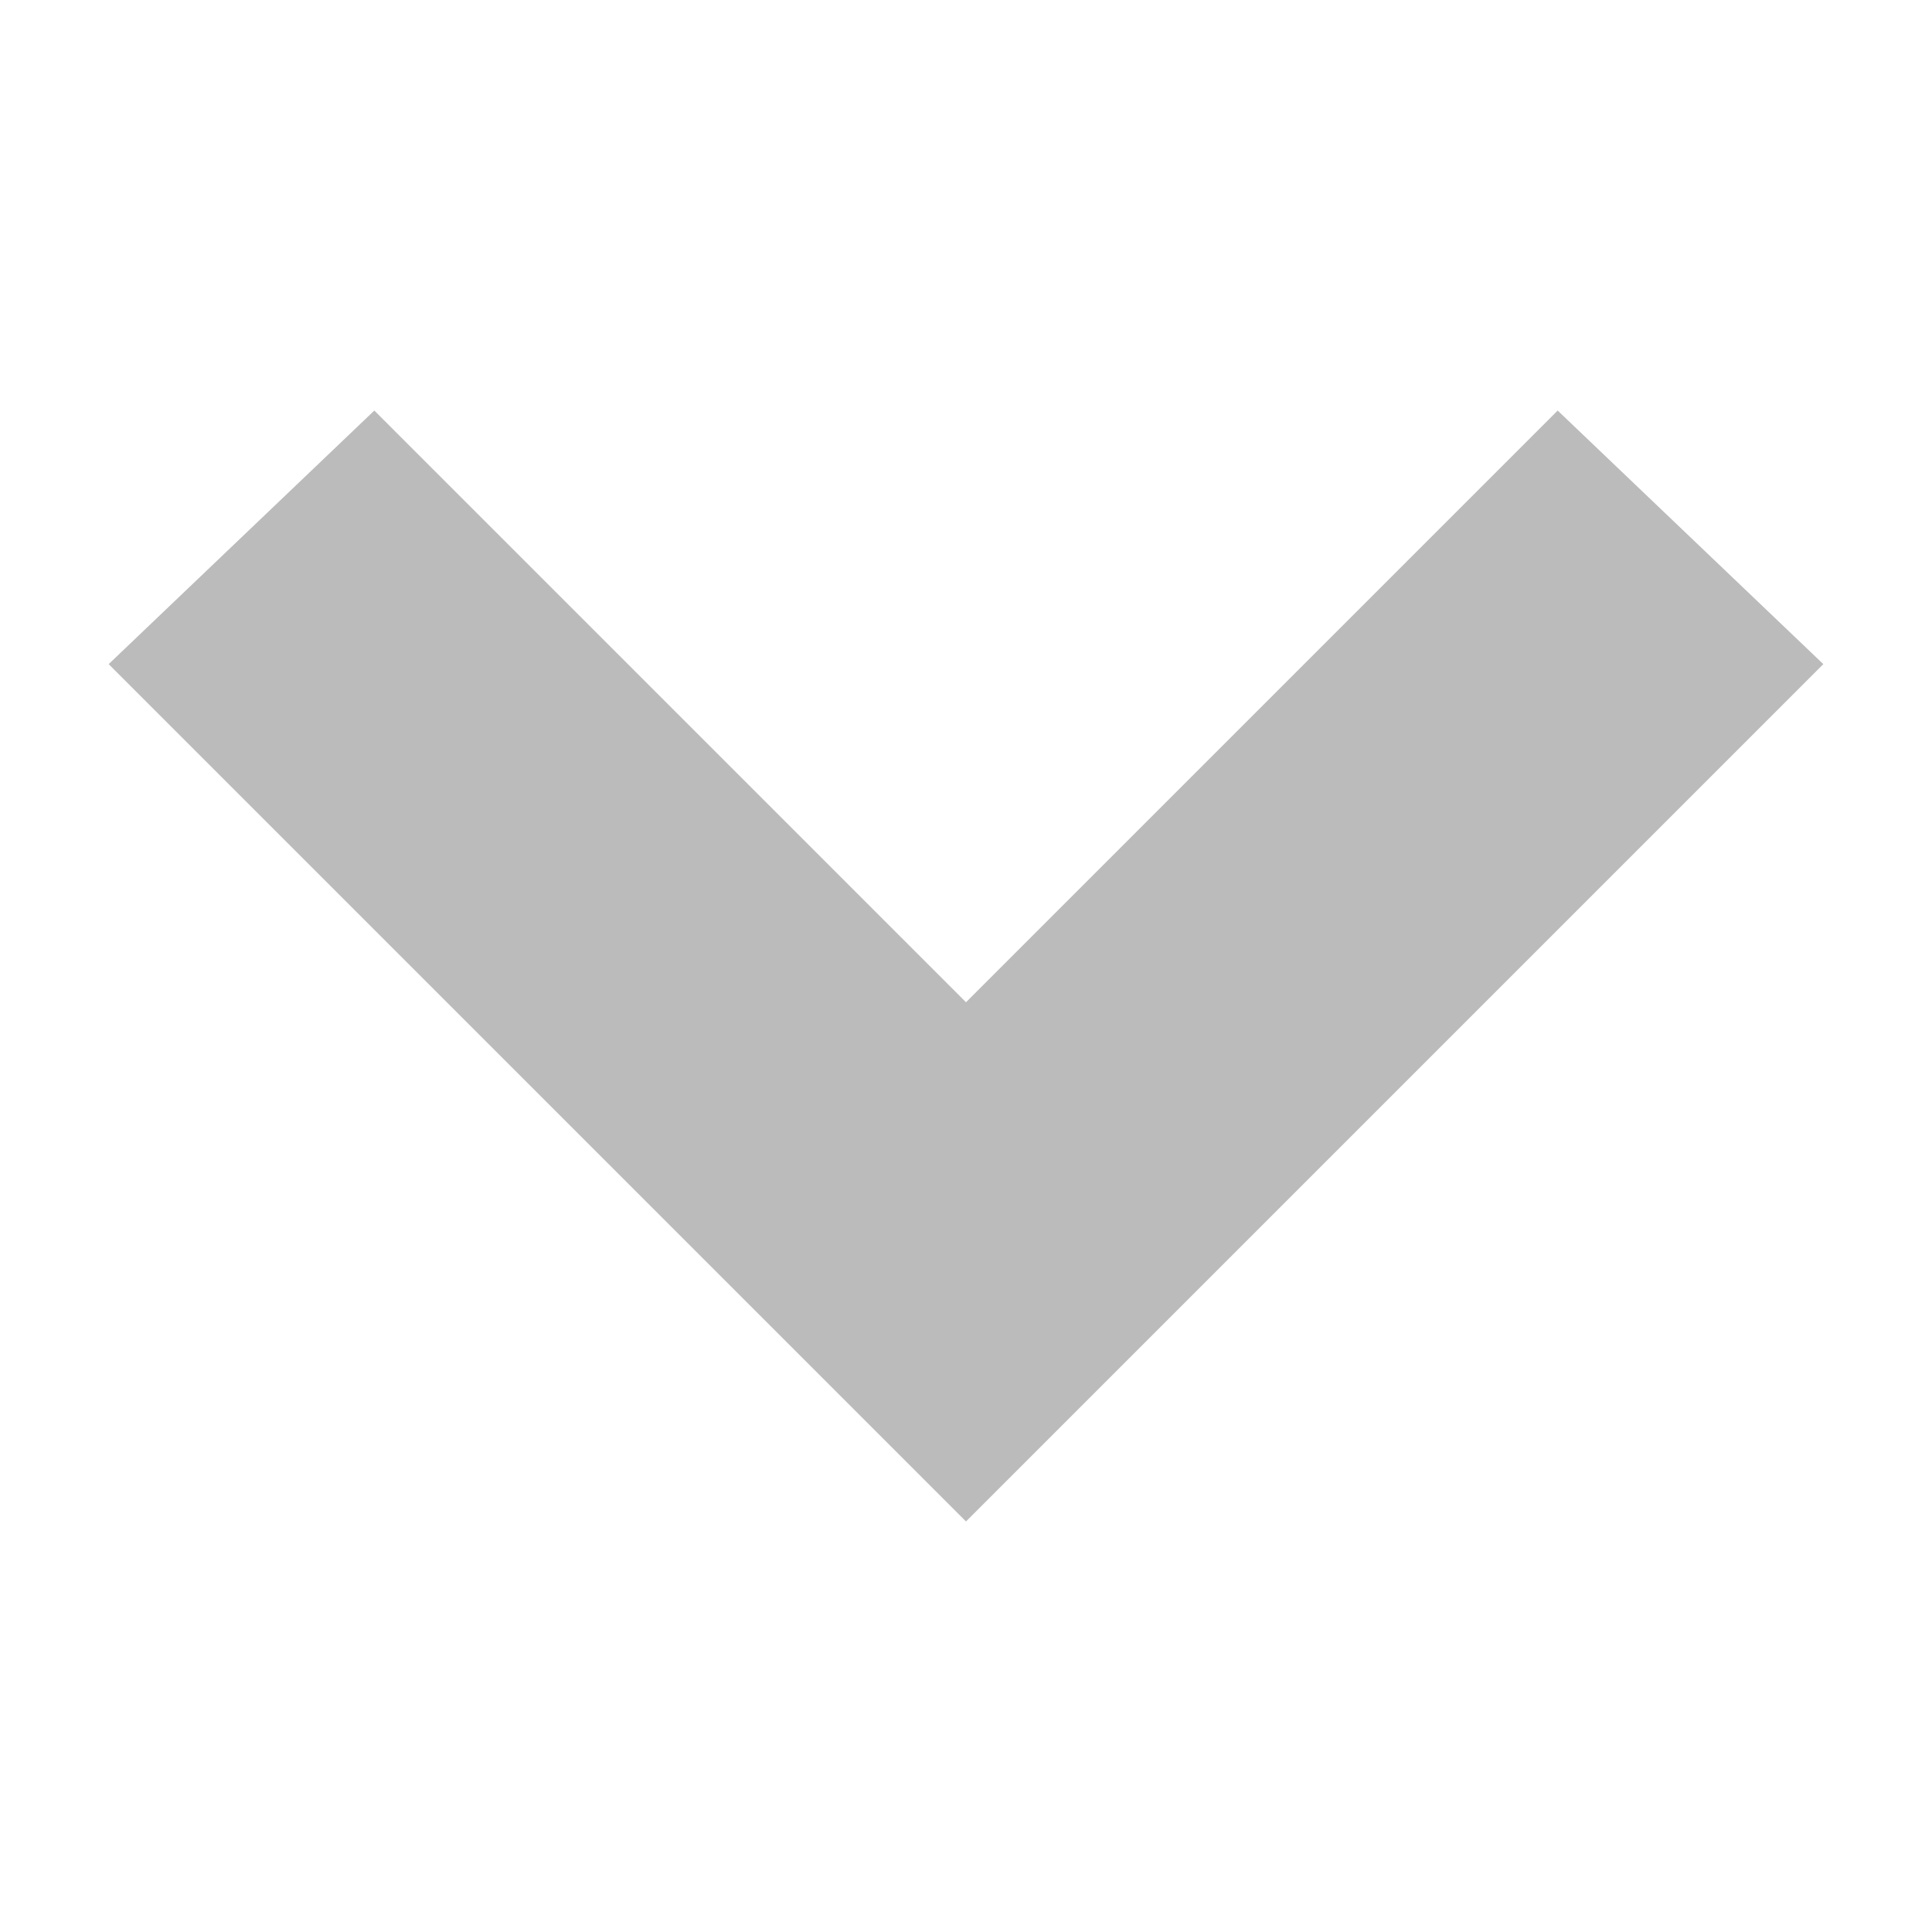
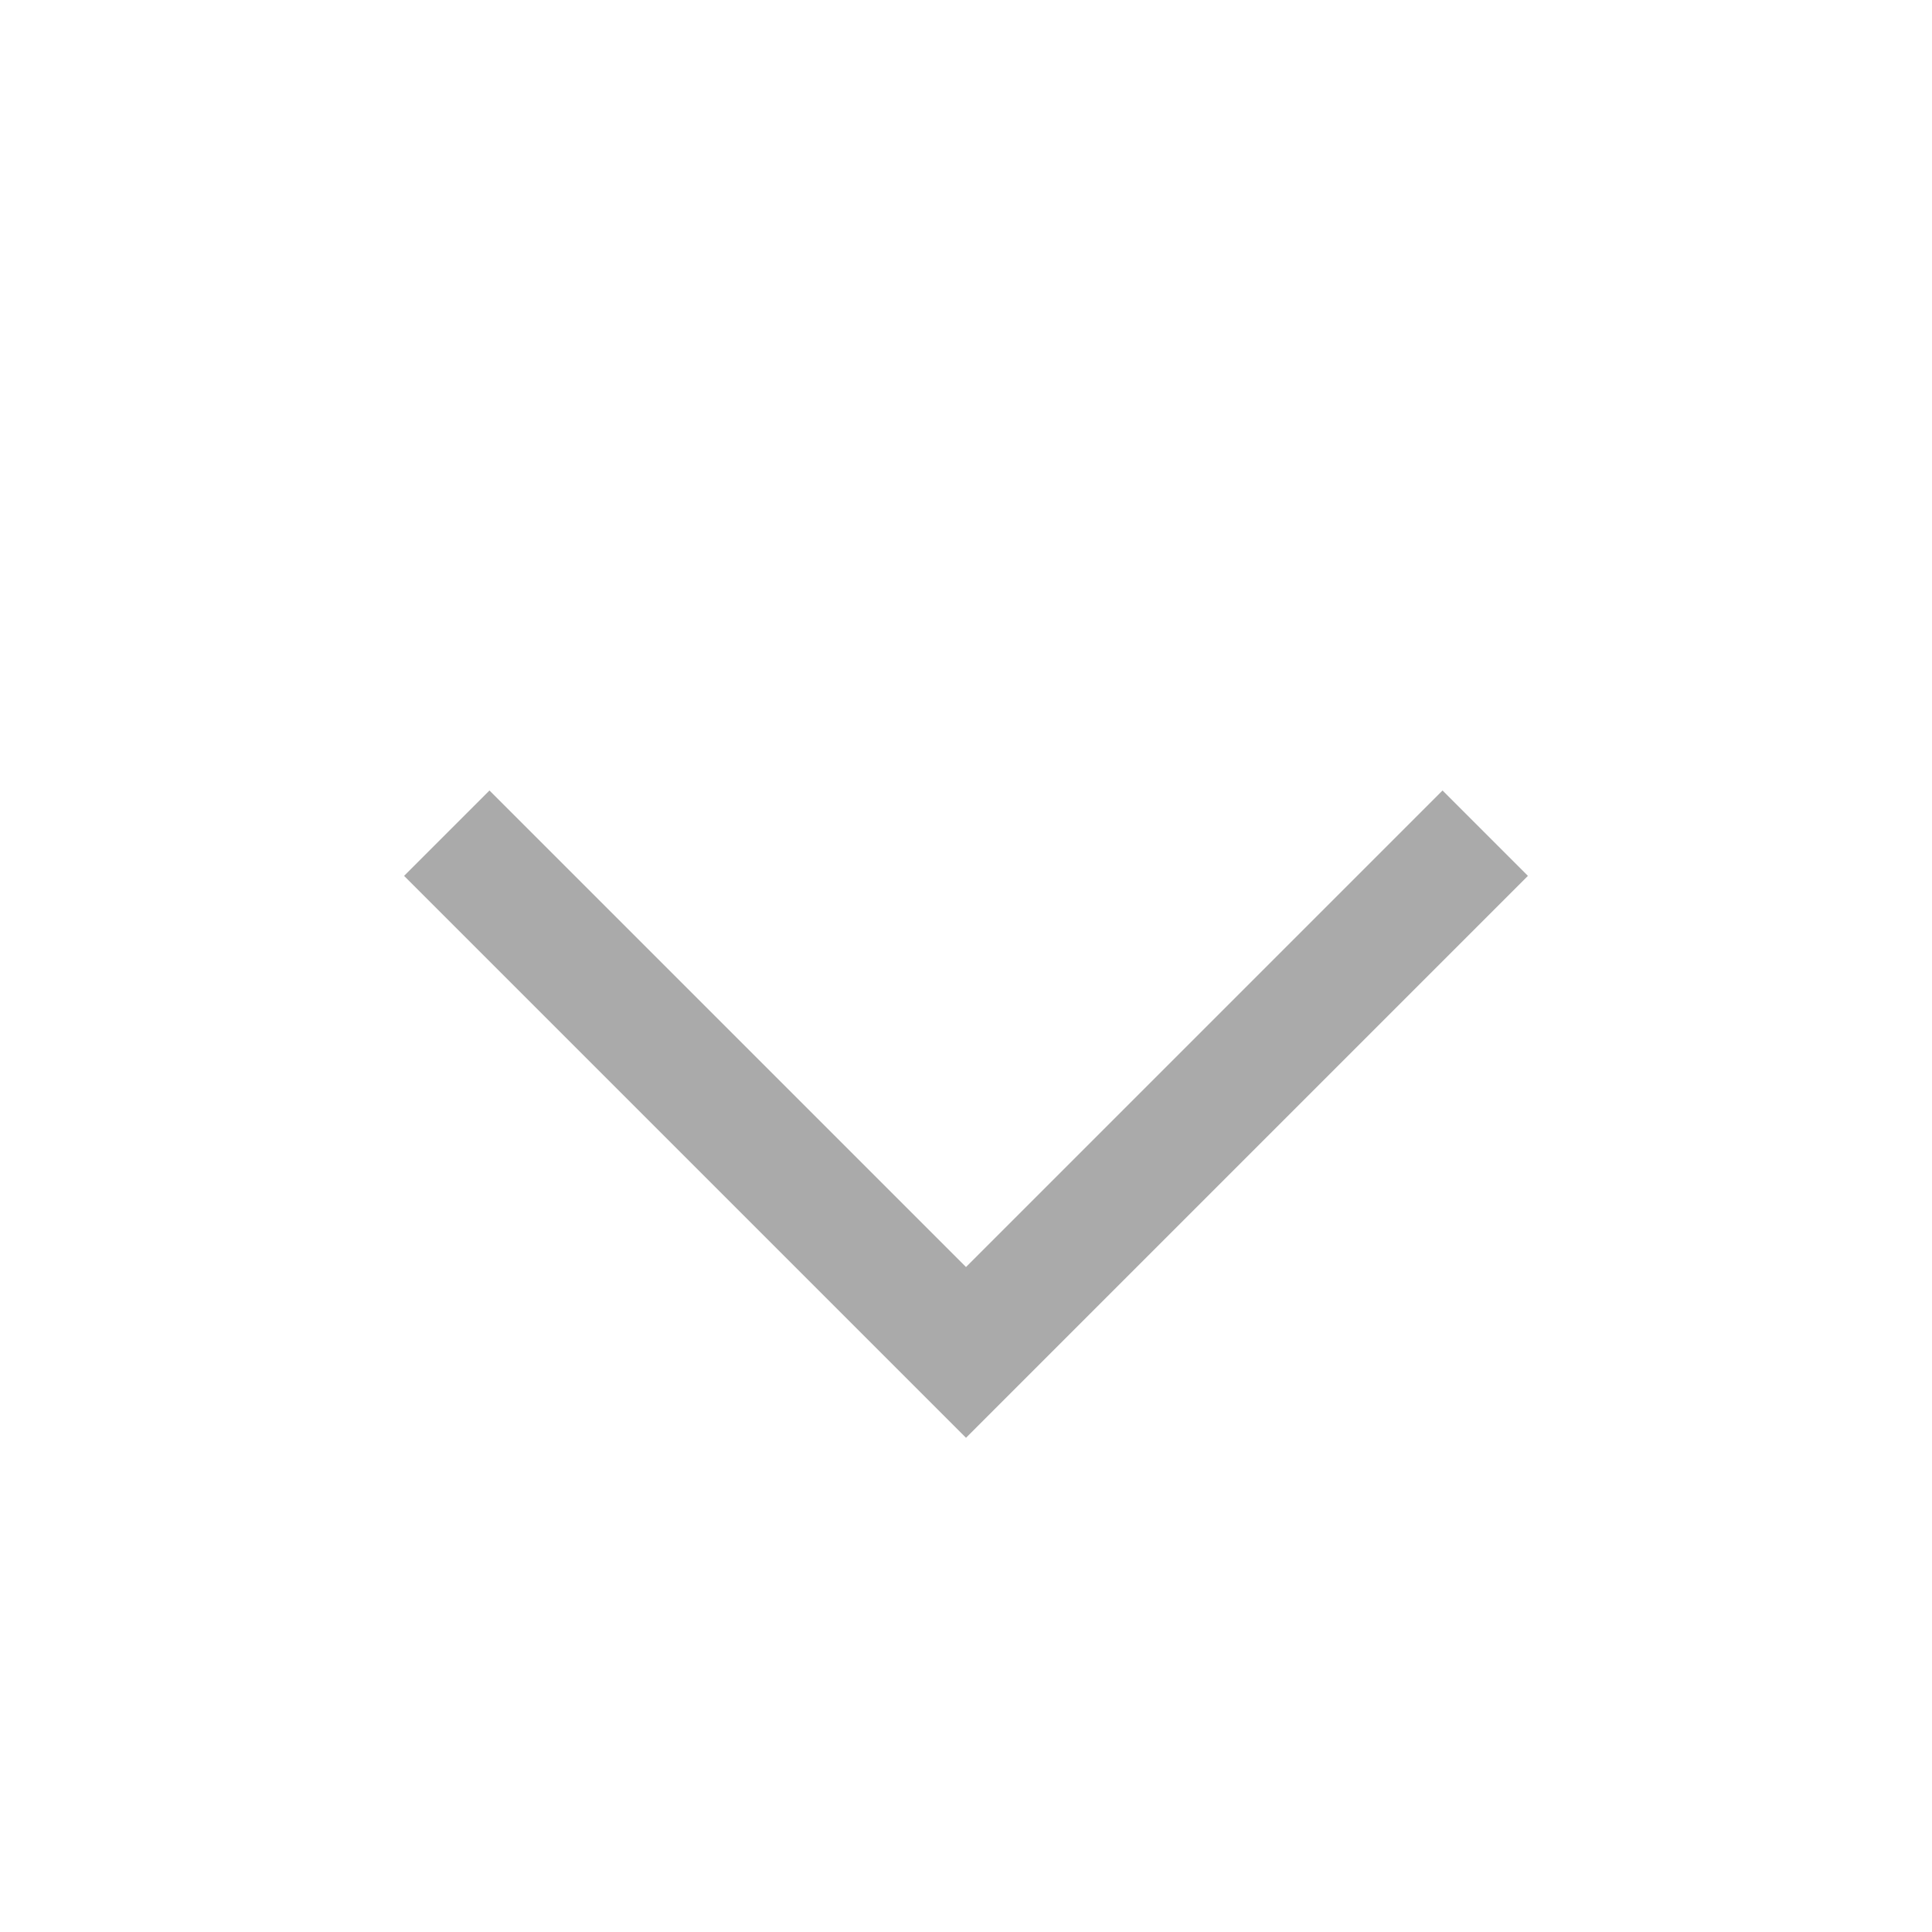
- <svg xmlns="http://www.w3.org/2000/svg" version="1.1" id="Layer_1" x="0px" y="0px" width="16px" height="16px" viewBox="0 0 16 16" style="enable-background:new 0 0 16 16;" xml:space="preserve">
-   <style type="text/css">
- 	.st0{fill:#BBBBBB;}
- </style>
+ <svg xmlns="http://www.w3.org/2000/svg" version="1.1" id="Layer_1" x="0px" y="0px" width="16px" height="16px" viewBox="-471 273 16 16" enable-background="new -471 273 16 16" xml:space="preserve">
  <g>
-     <polygon class="st0" points="0.9,5.5 3.1,3.4 8,8.3 12.9,3.4 15.1,5.5 8,12.6  " />
+     <polyline fill="none" stroke="#AAAAAA" stroke-miterlimit="10" points="-458.7,279.9 -463,284.2 -467.3,279.9  " />
  </g>
</svg>
